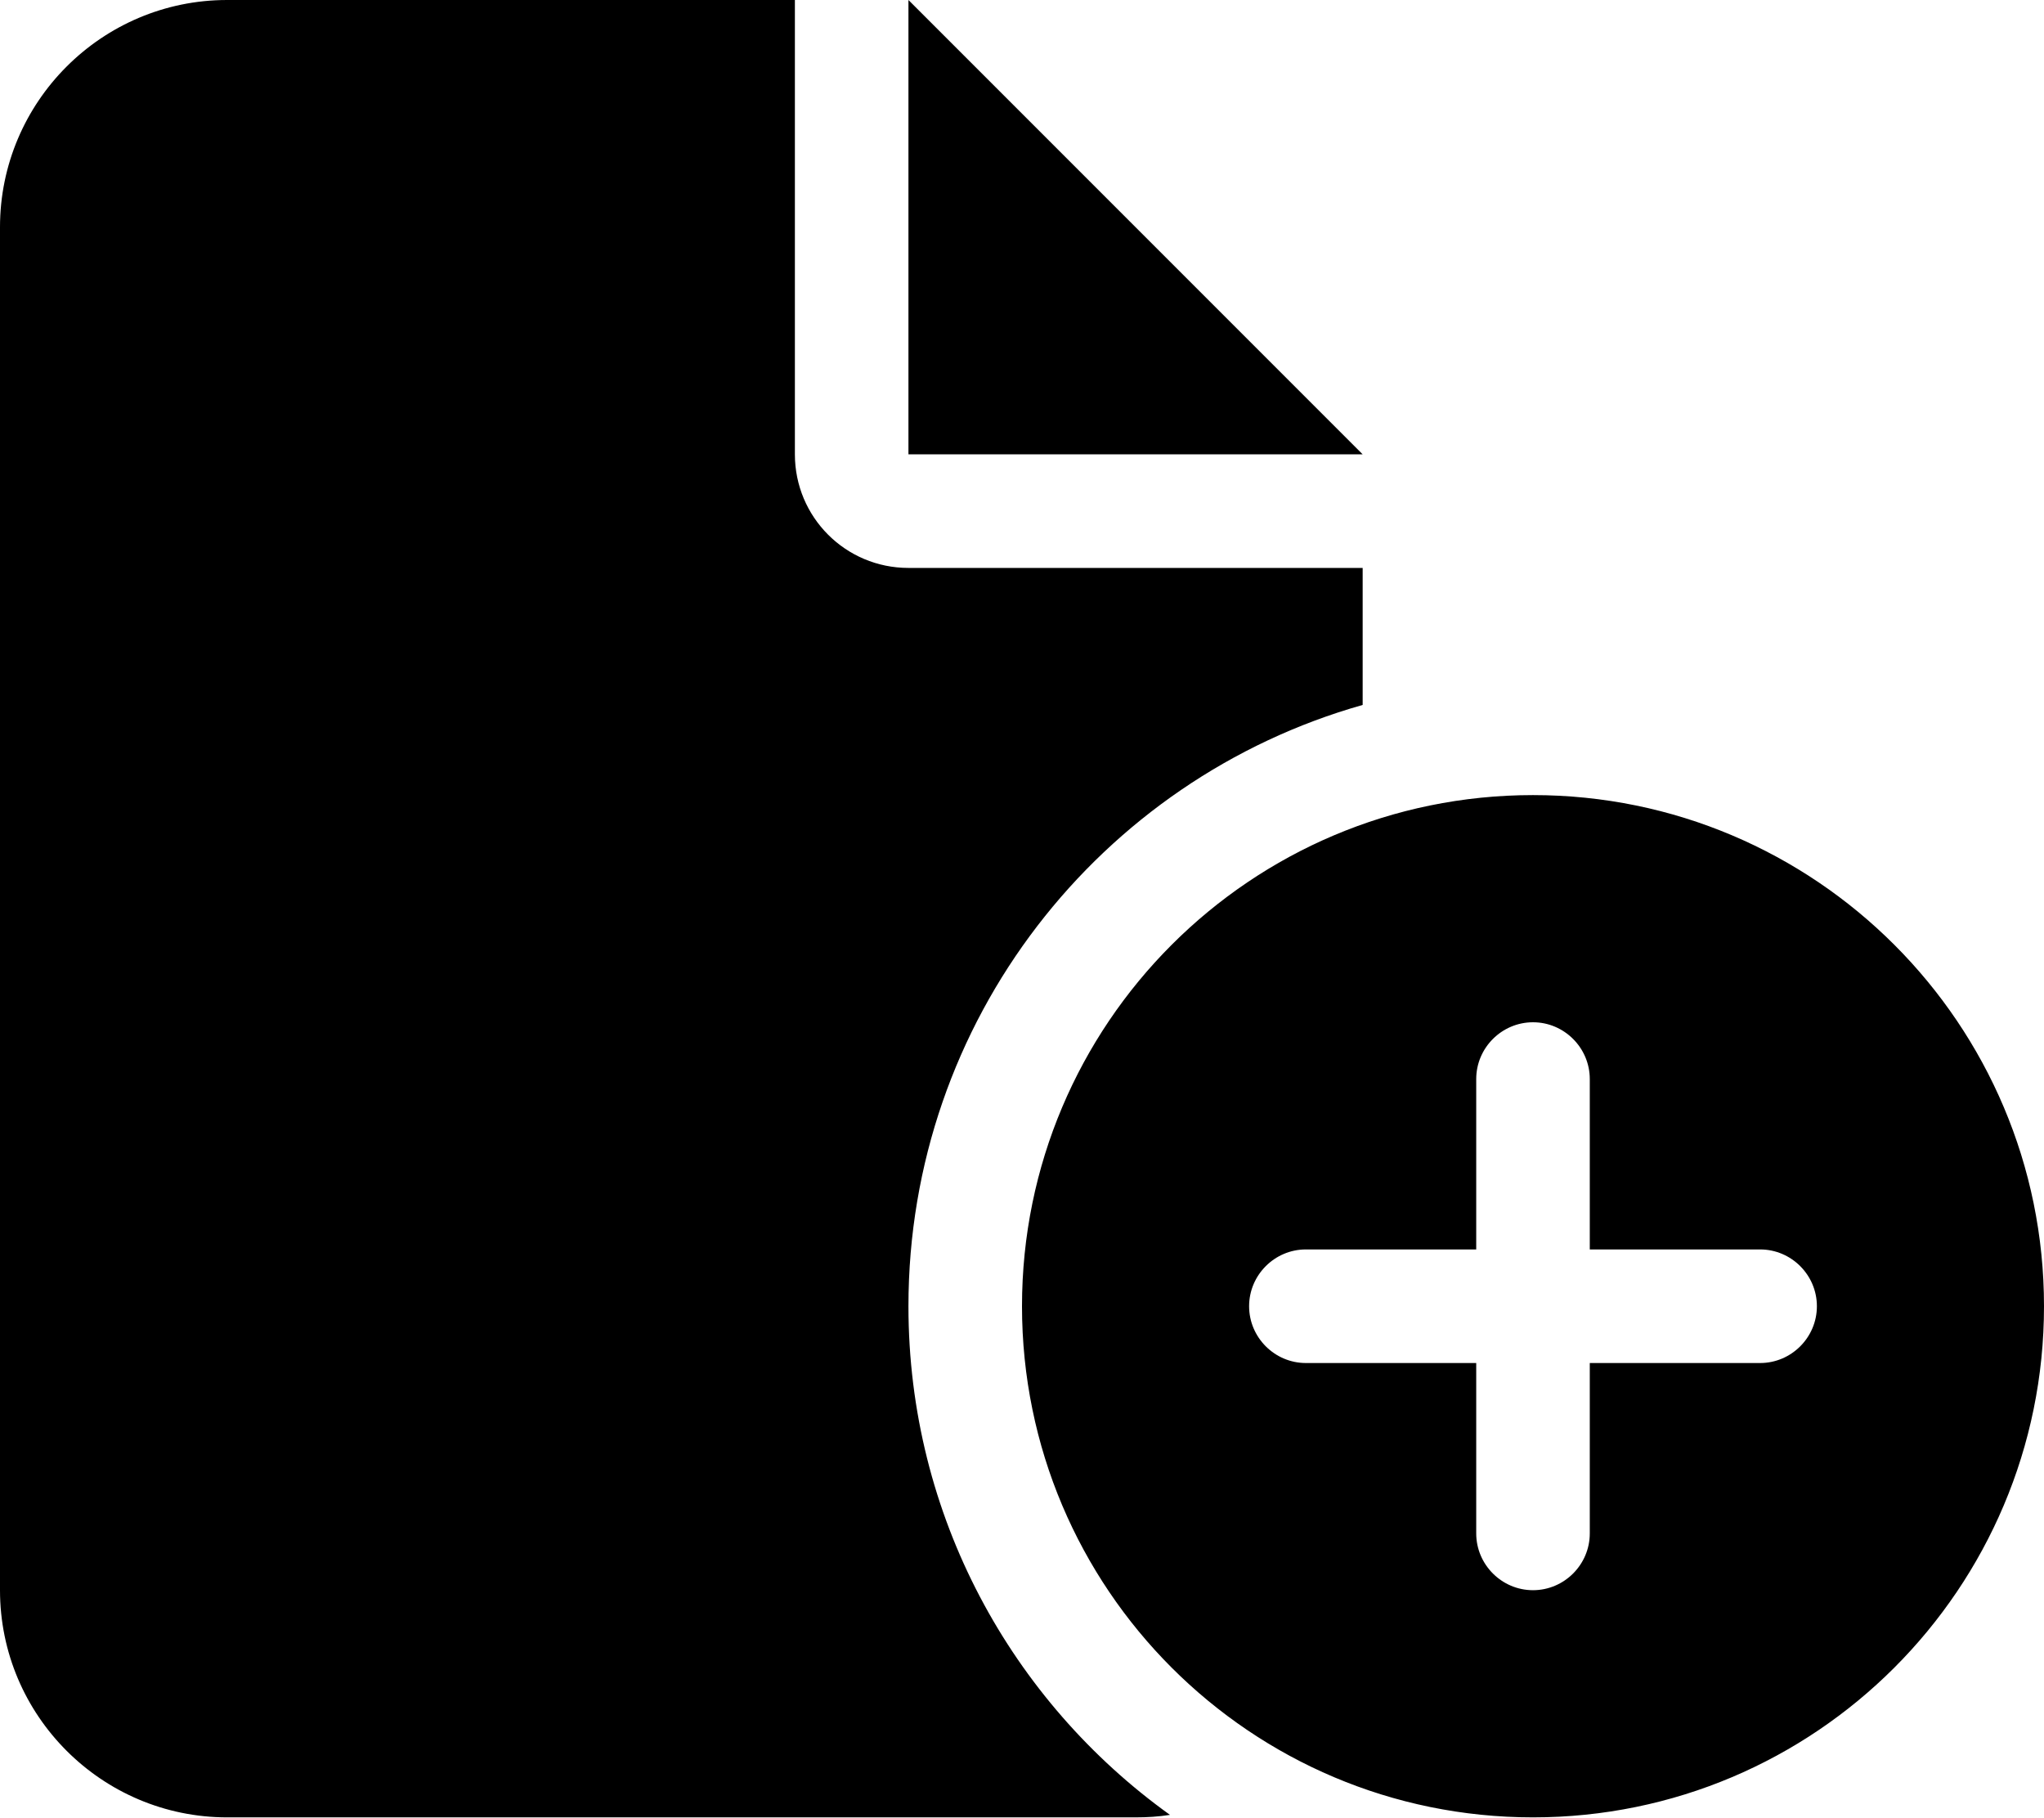
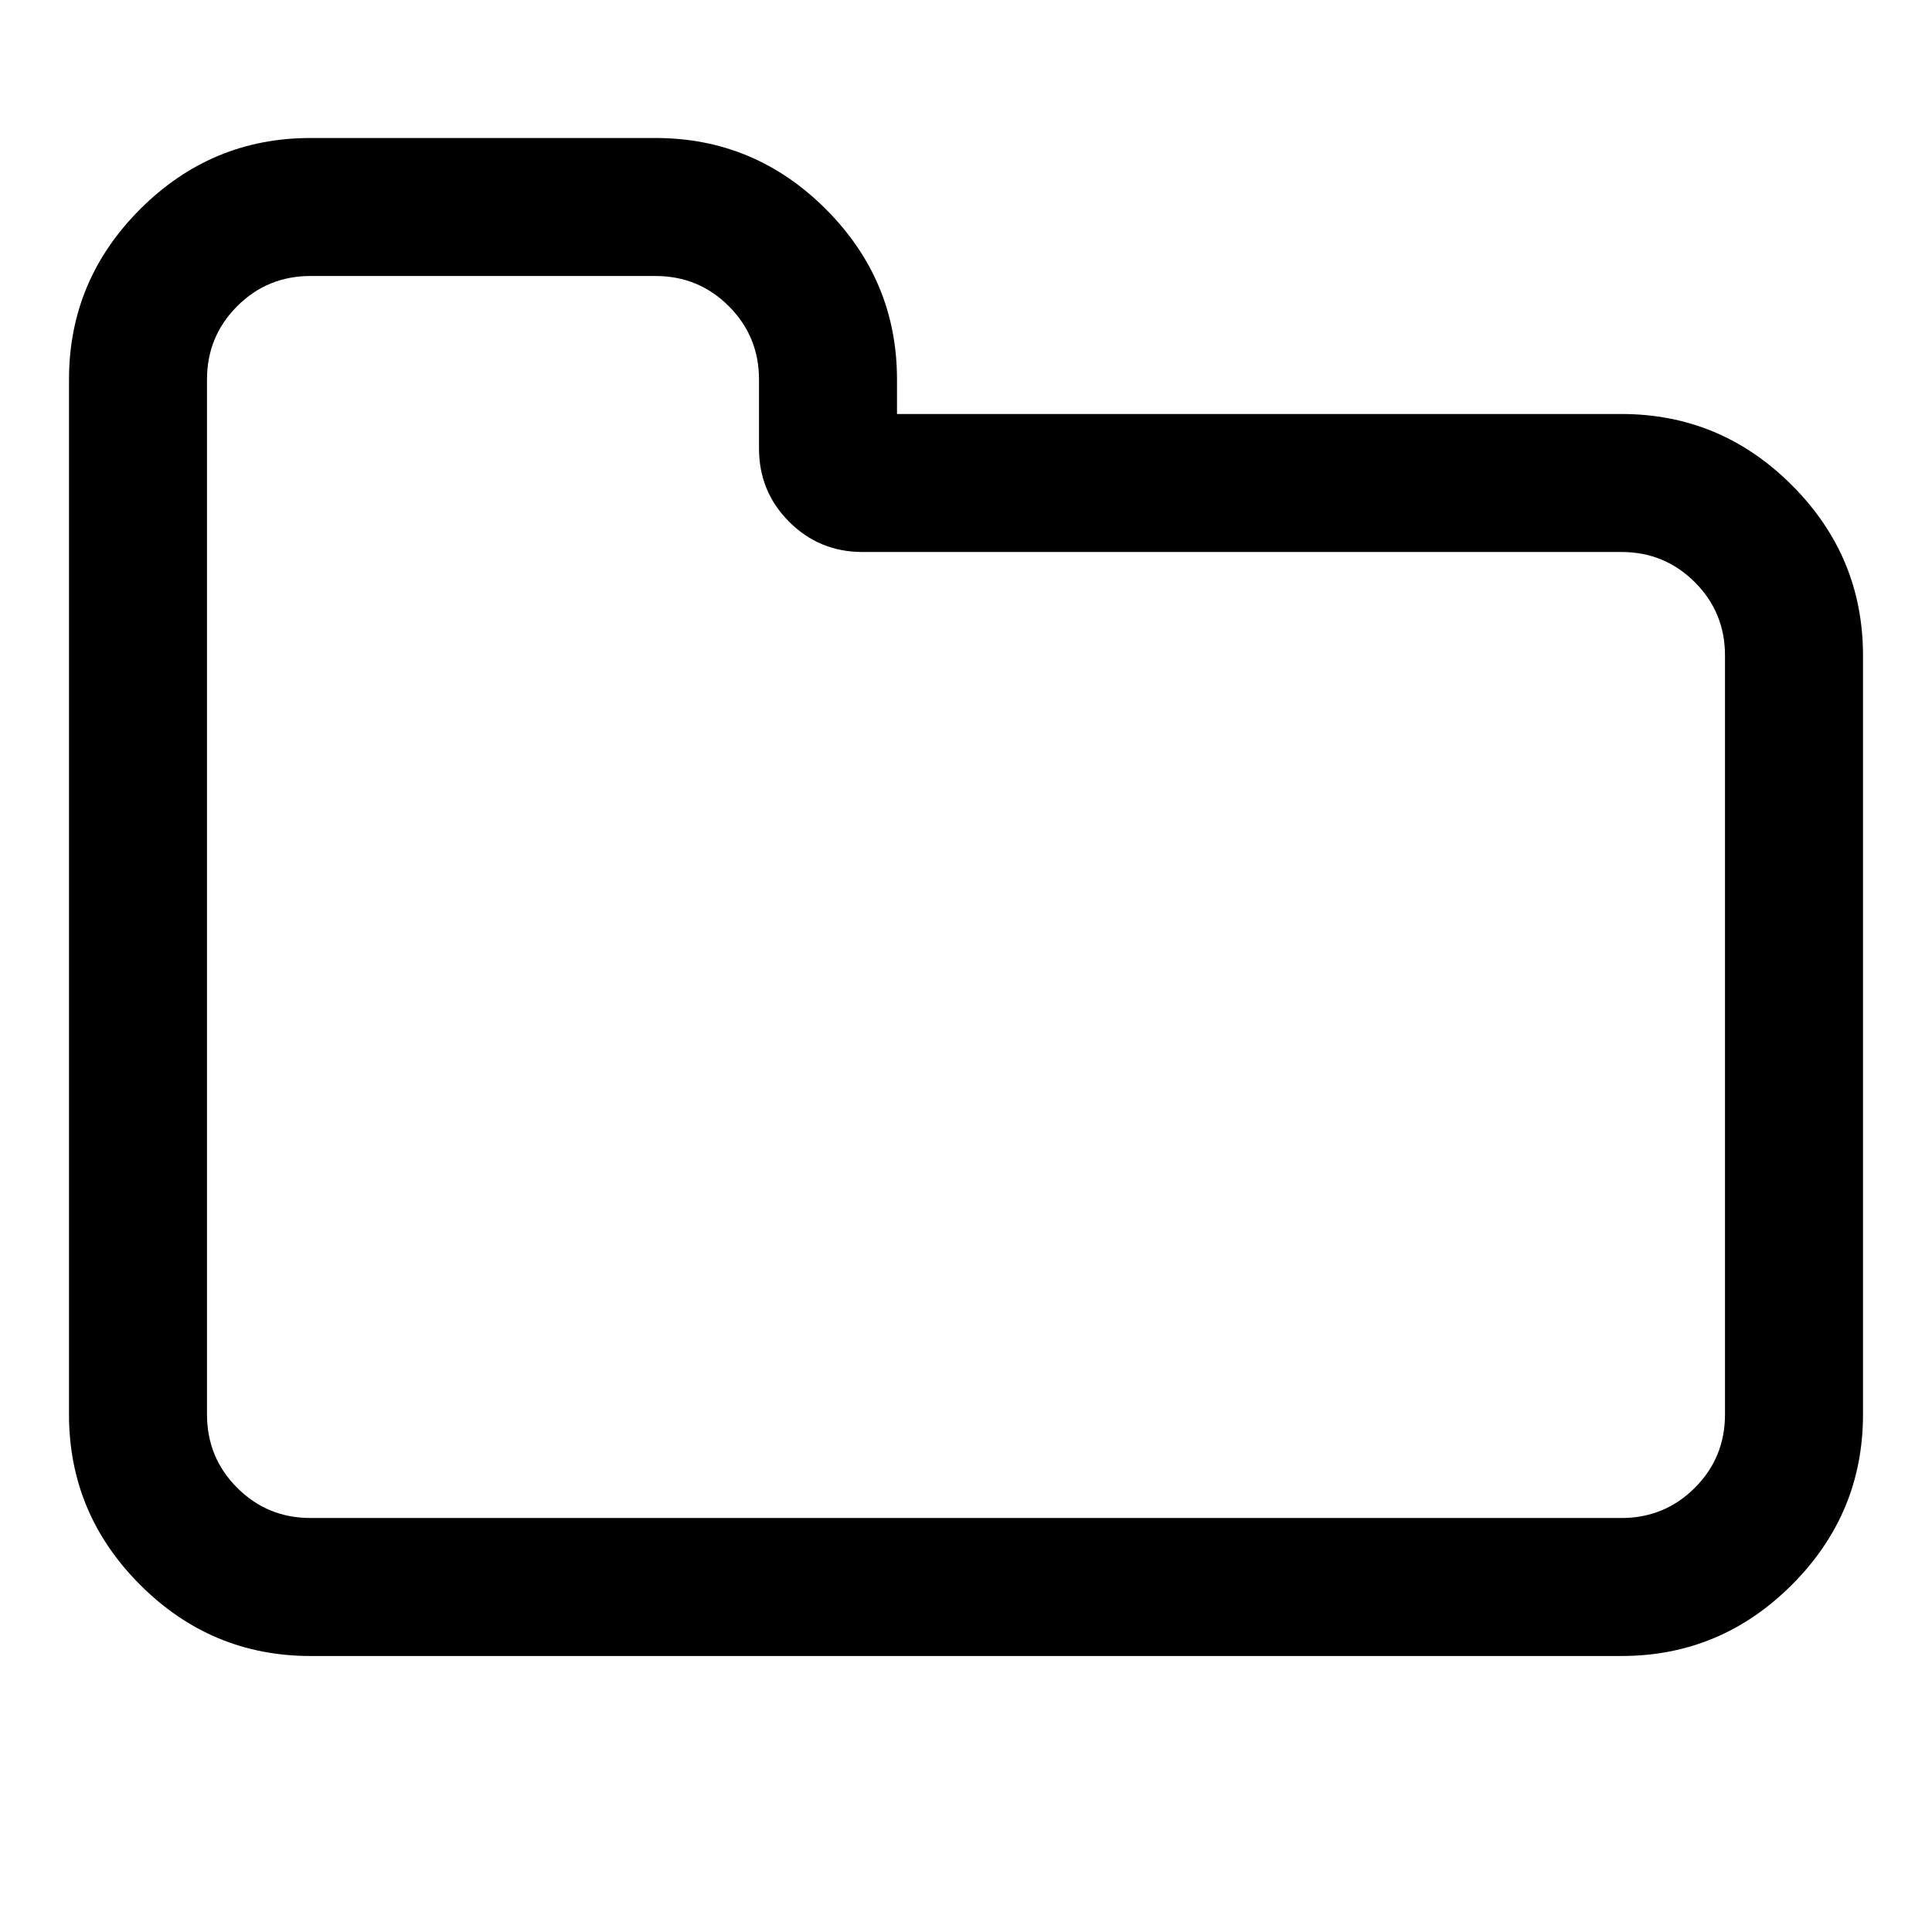
- <svg xmlns="http://www.w3.org/2000/svg" viewBox="0 0 576 512" preserveAspectRatio="xMinYMid meet">
-   <path d="M0 64C0 28.7 28.7 0 64 0H224V128c0 17.7 14.3 32 32 32H384v38.6C310.1 219.5 256 287.4 256 368c0 59.1 29.1 111.3 73.7 143.3c-3.2 .5-6.4 .7-9.7 .7H64c-35.3 0-64-28.7-64-64V64zm384 64H256V0L384 128zm48 96a144 144 0 1 1 0 288 144 144 0 1 1 0-288zm16 80c0-8.8-7.2-16-16-16s-16 7.2-16 16v48H368c-8.8 0-16 7.2-16 16s7.2 16 16 16h48v48c0 8.8 7.2 16 16 16s16-7.2 16-16V384h48c8.8 0 16-7.2 16-16s-7.2-16-16-16H448V304z" />
+ <svg xmlns="http://www.w3.org/2000/svg" width="1792" height="1792" viewBox="0 0 1792 1792" preserveAspectRatio="xMinYMid meet">
+   <path d="M1600 1312v-704q0-40-28-68t-68-28h-704q-40 0-68-28t-28-68v-64q0-40-28-68t-68-28h-320q-40 0-68 28t-28 68v960q0 40 28 68t68 28h1216q40 0 68-28t28-68zm128-704v704q0 92-66 158t-158 66h-1216q-92 0-158-66t-66-158v-960q0-92 66-158t158-66h320q92 0 158 66t66 158v32h672q92 0 158 66t66 158z" />
</svg>
